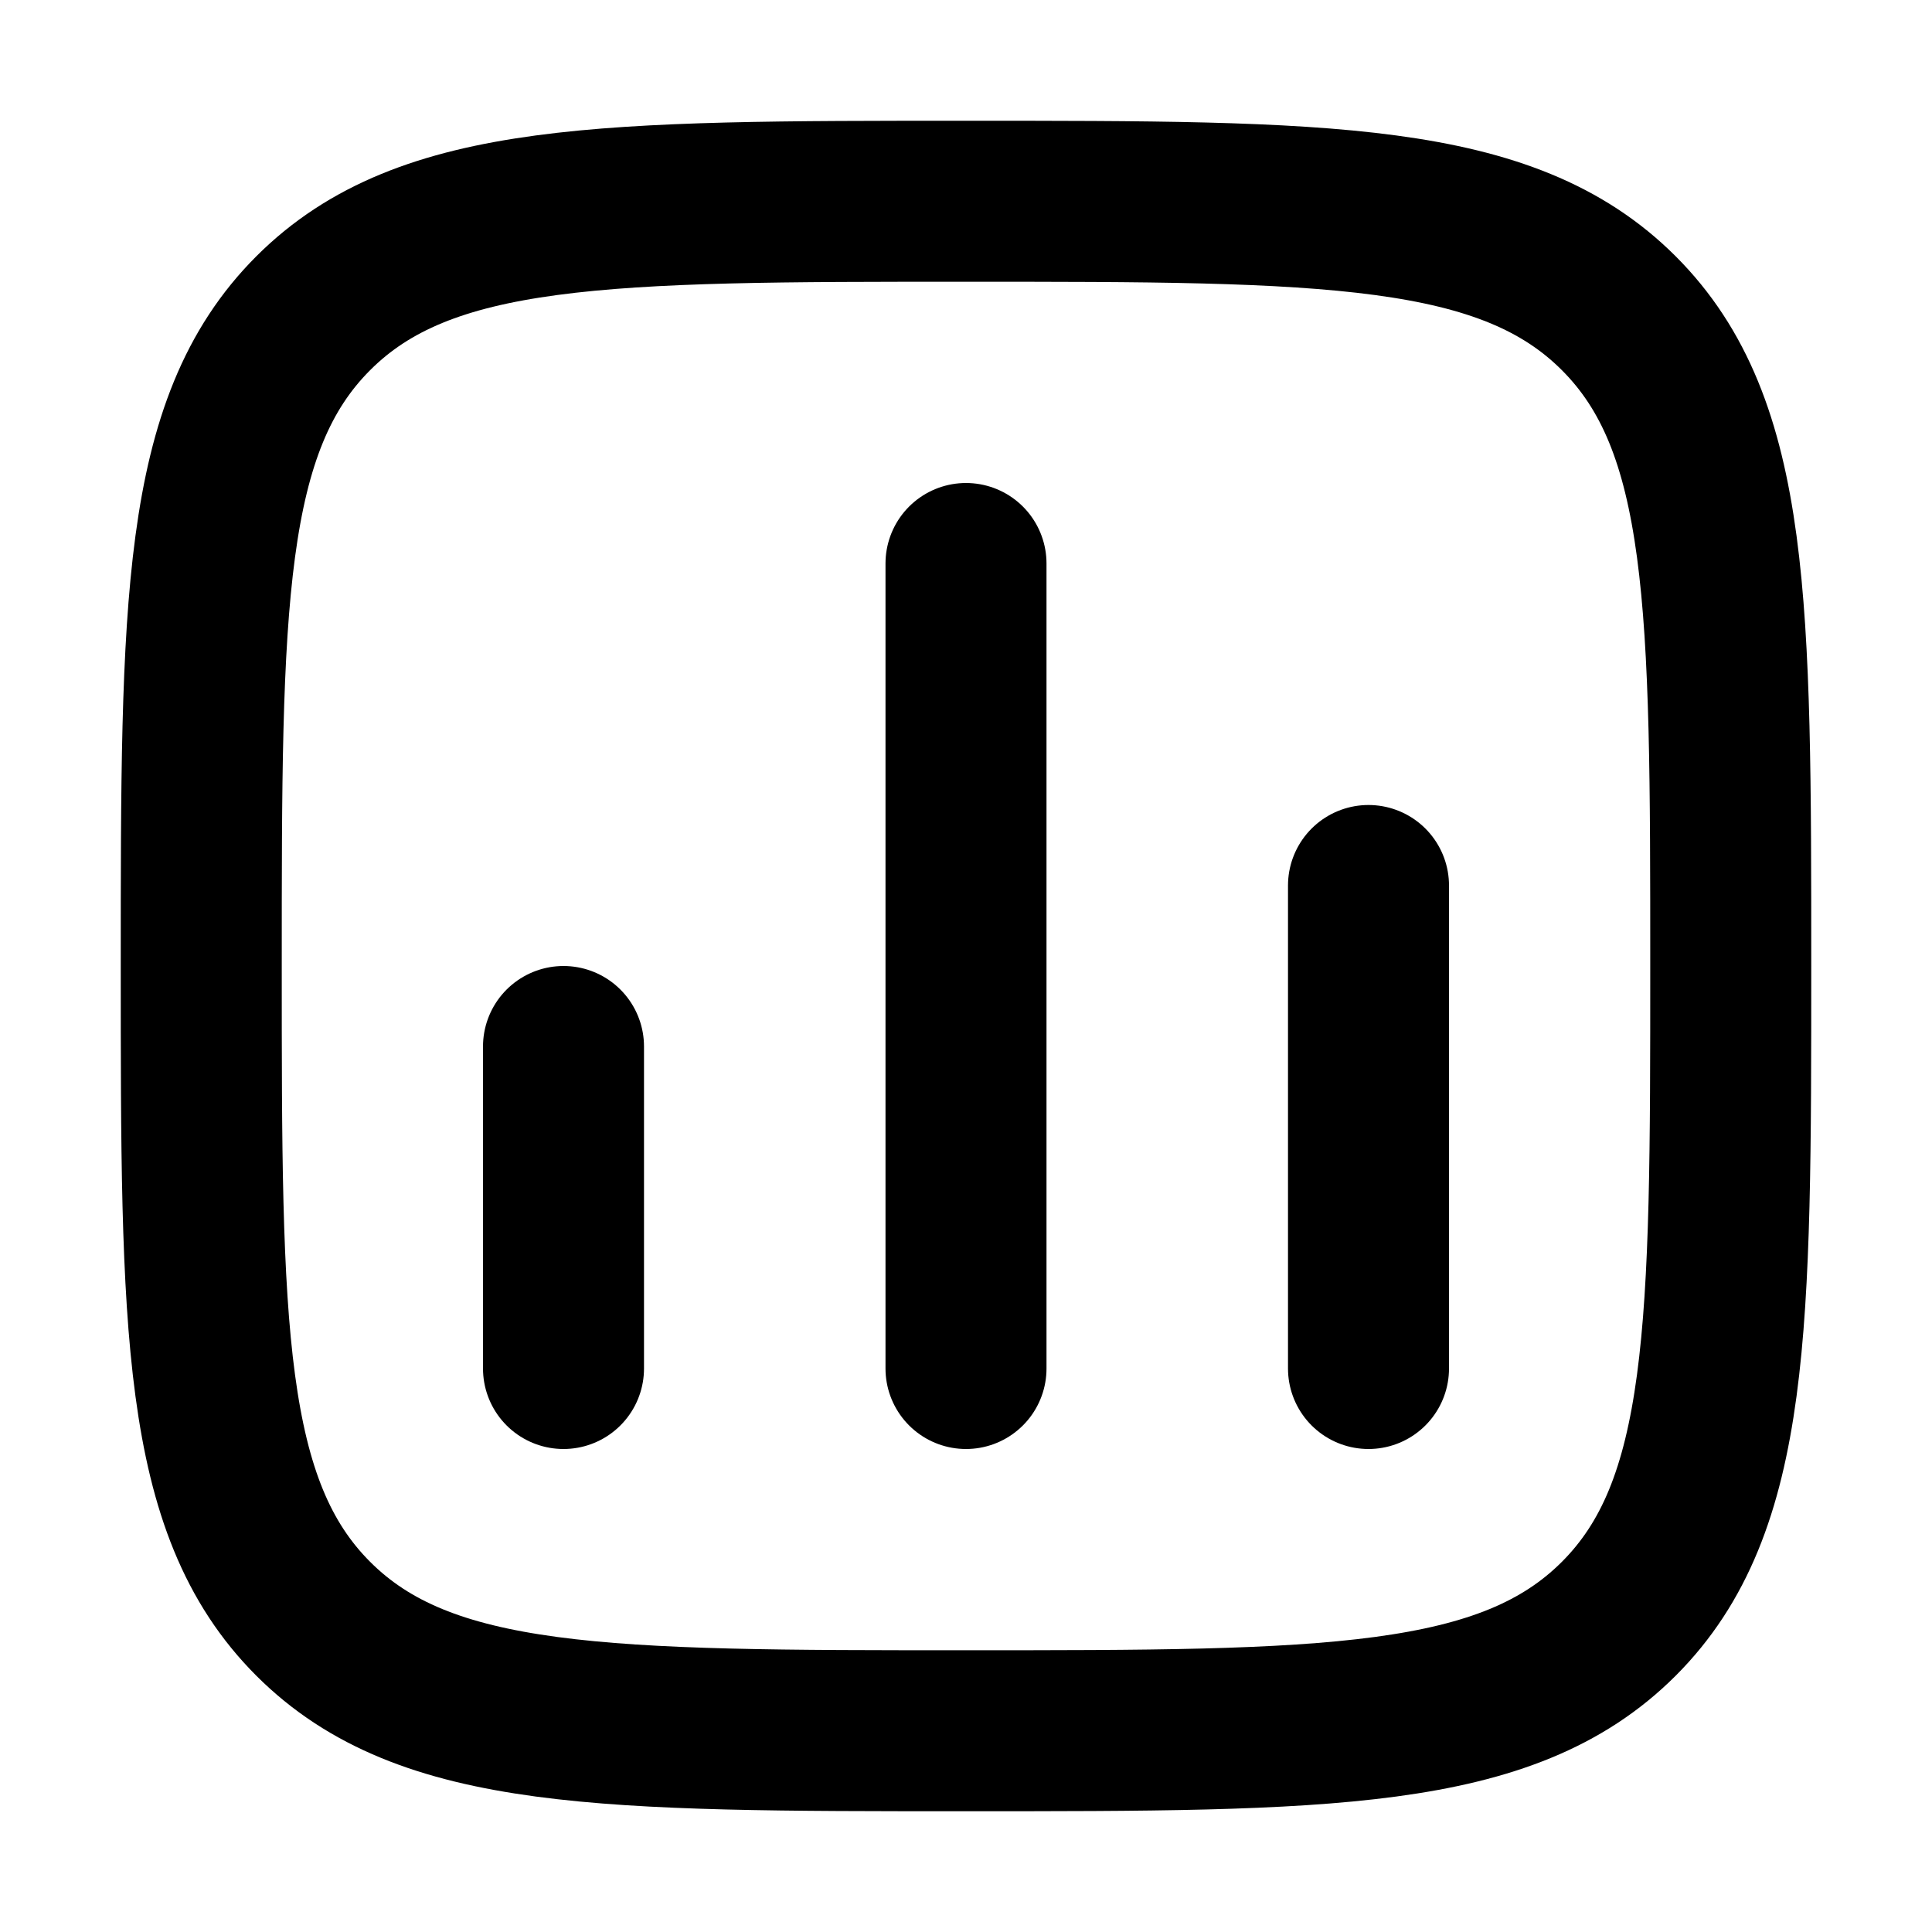
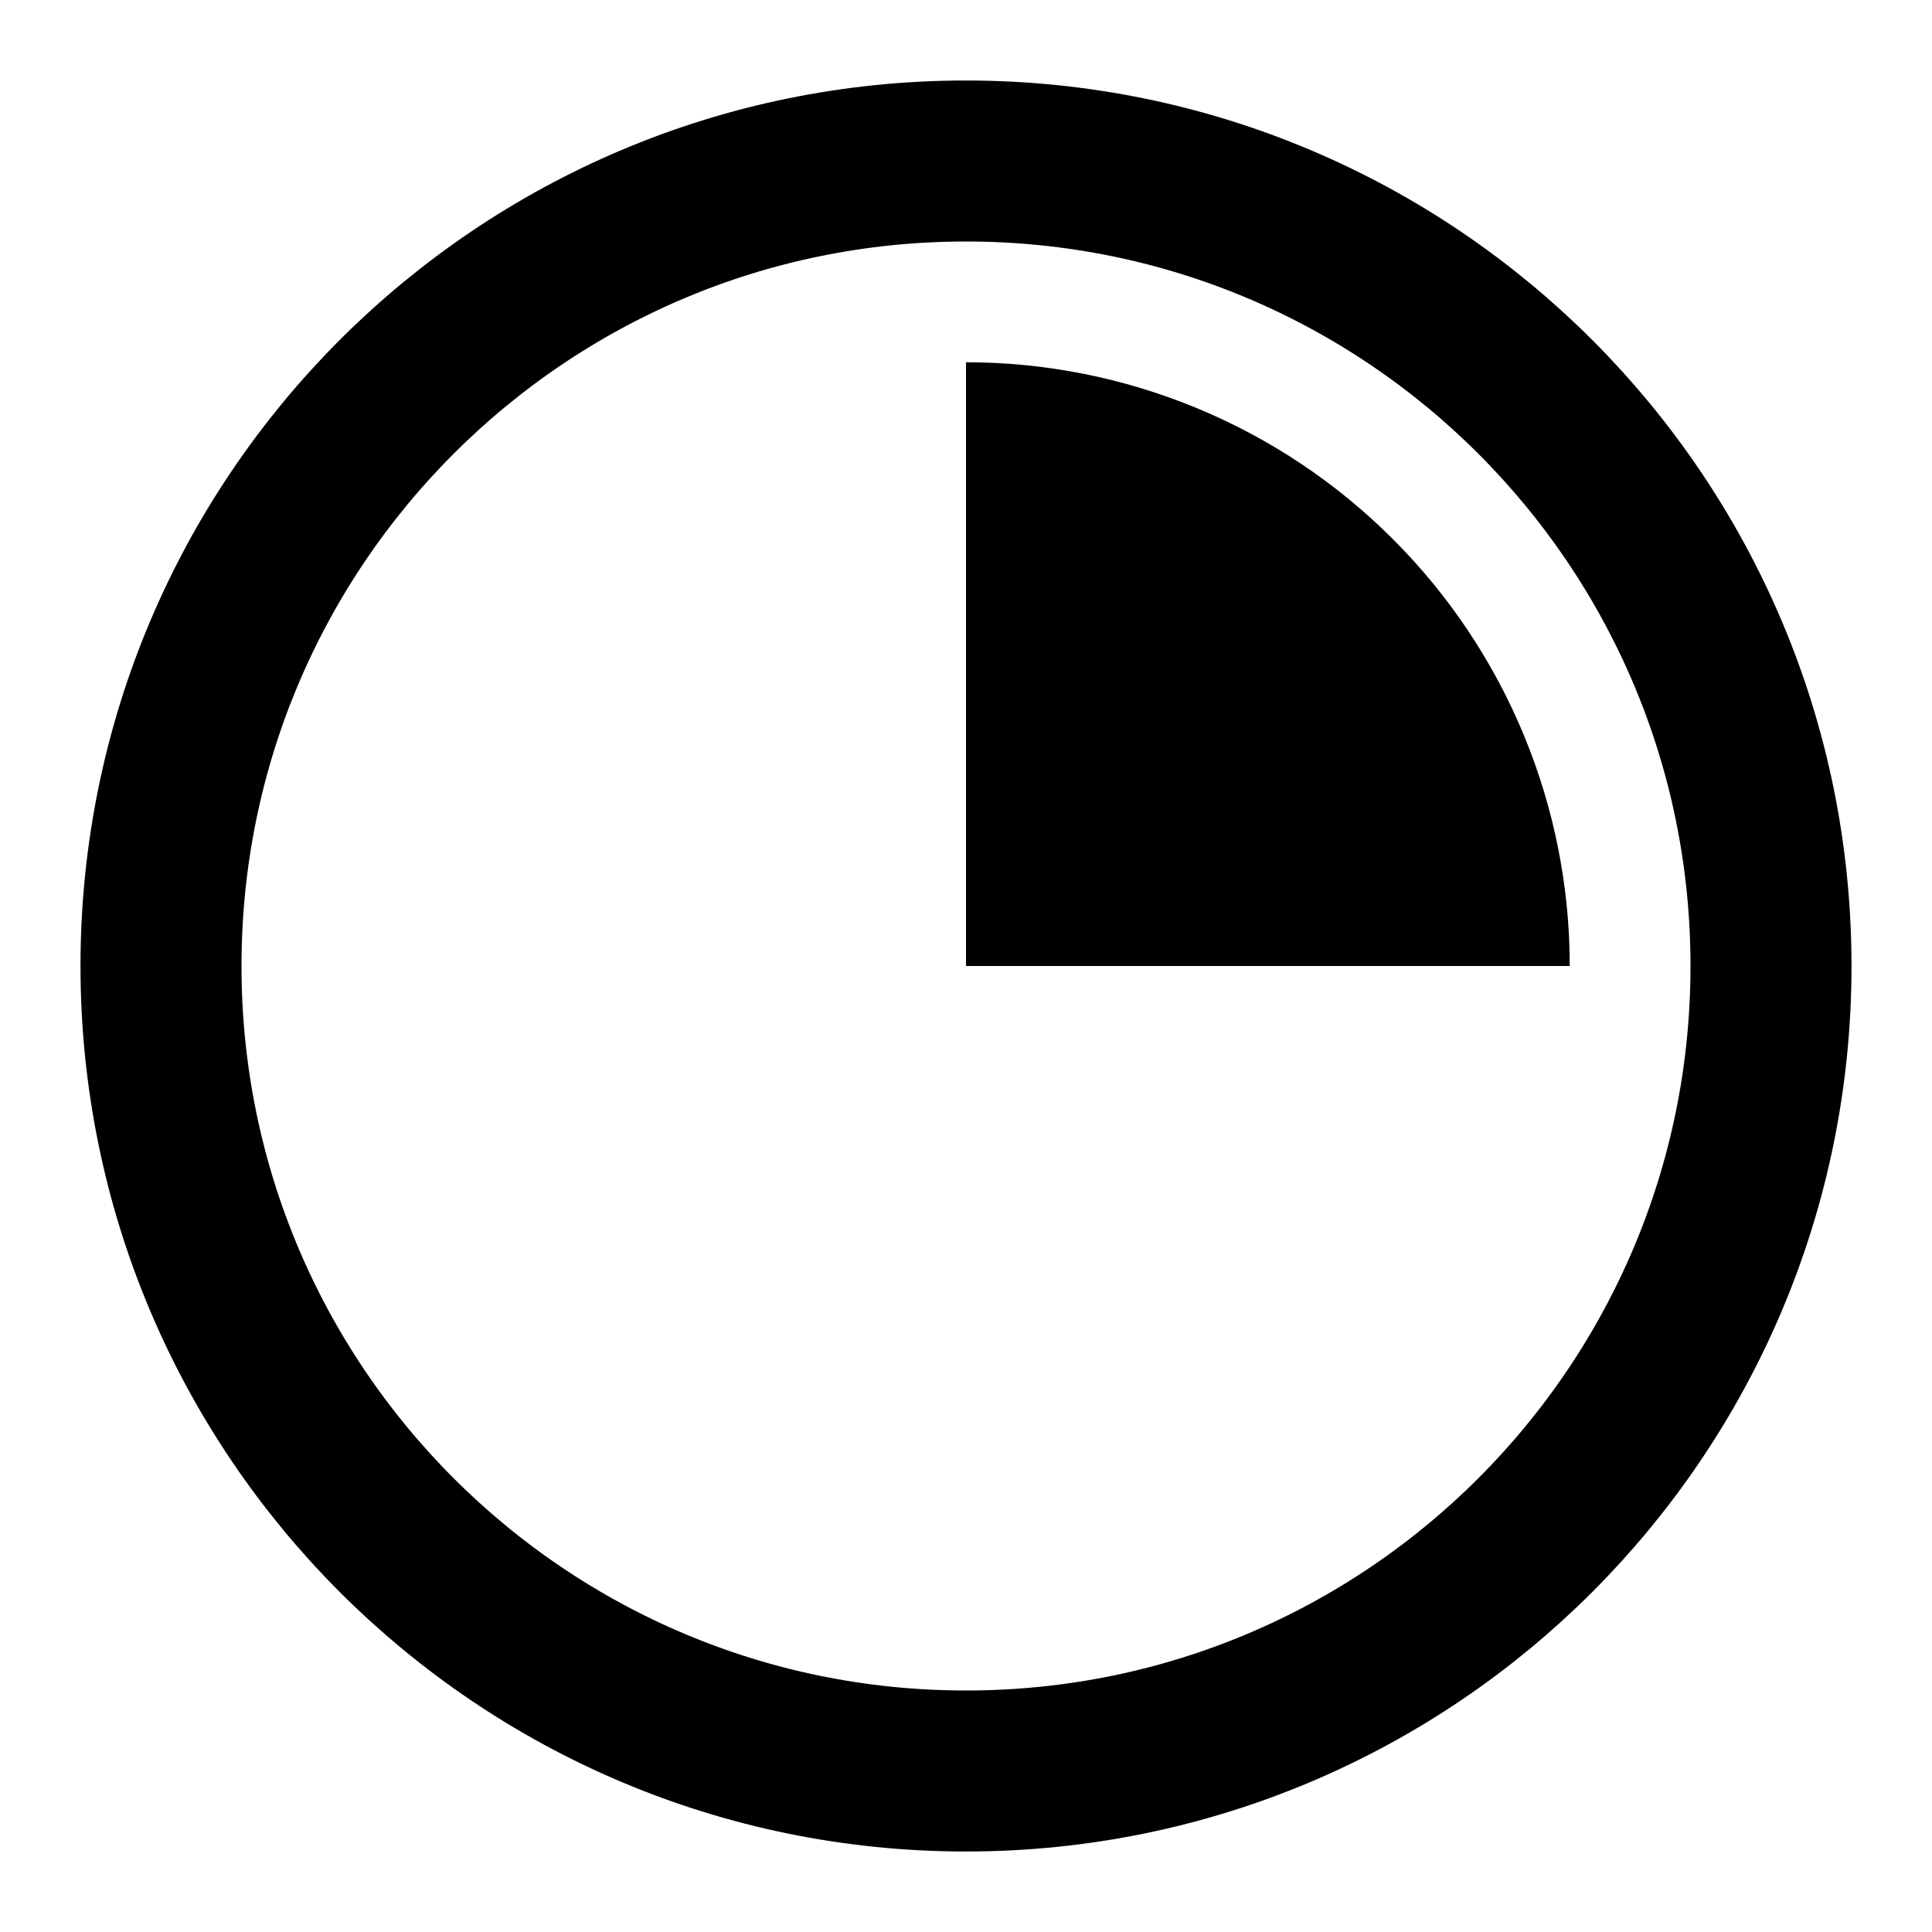
<svg xmlns="http://www.w3.org/2000/svg" width="24" height="24" viewBox="0 0 24 24" fill="none">
-   <path d="M7 17L7 13" stroke="#000000" stroke-width="2.0" stroke-linecap="round" />
-   <path d="M12 17L12 7" stroke="#000000" stroke-width="2.0" stroke-linecap="round" />
-   <path d="M17 17L17 11" stroke="#000000" stroke-width="2.0" stroke-linecap="round" />
-   <path d="M2.5 12C2.5 7.522 2.5 5.282 3.891 3.891C5.282 2.5 7.522 2.5 12 2.5C16.478 2.5 18.718 2.5 20.109 3.891C21.5 5.282 21.5 7.522 21.5 12C21.5 16.478 21.5 18.718 20.109 20.109C18.718 21.5 16.478 21.5 12 21.5C7.522 21.5 5.282 21.5 3.891 20.109C2.5 18.718 2.5 16.478 2.5 12Z" stroke="#000000" stroke-width="2.0" stroke-linejoin="round" />
+   <circle cx="12" cy="12" r="10" stroke="#000000" stroke-width="2.0" />
+   <path d="M19.5 12C19.5 11.015 19.306 10.04 18.929 9.13C18.552 8.22 18 7.393 17.303 6.697C16.607 6 15.78 5.448 14.87 5.071C13.96 4.694 12.985 4.5 12 4.5L12 12H19.5Z" fill="#000000" />
</svg>
